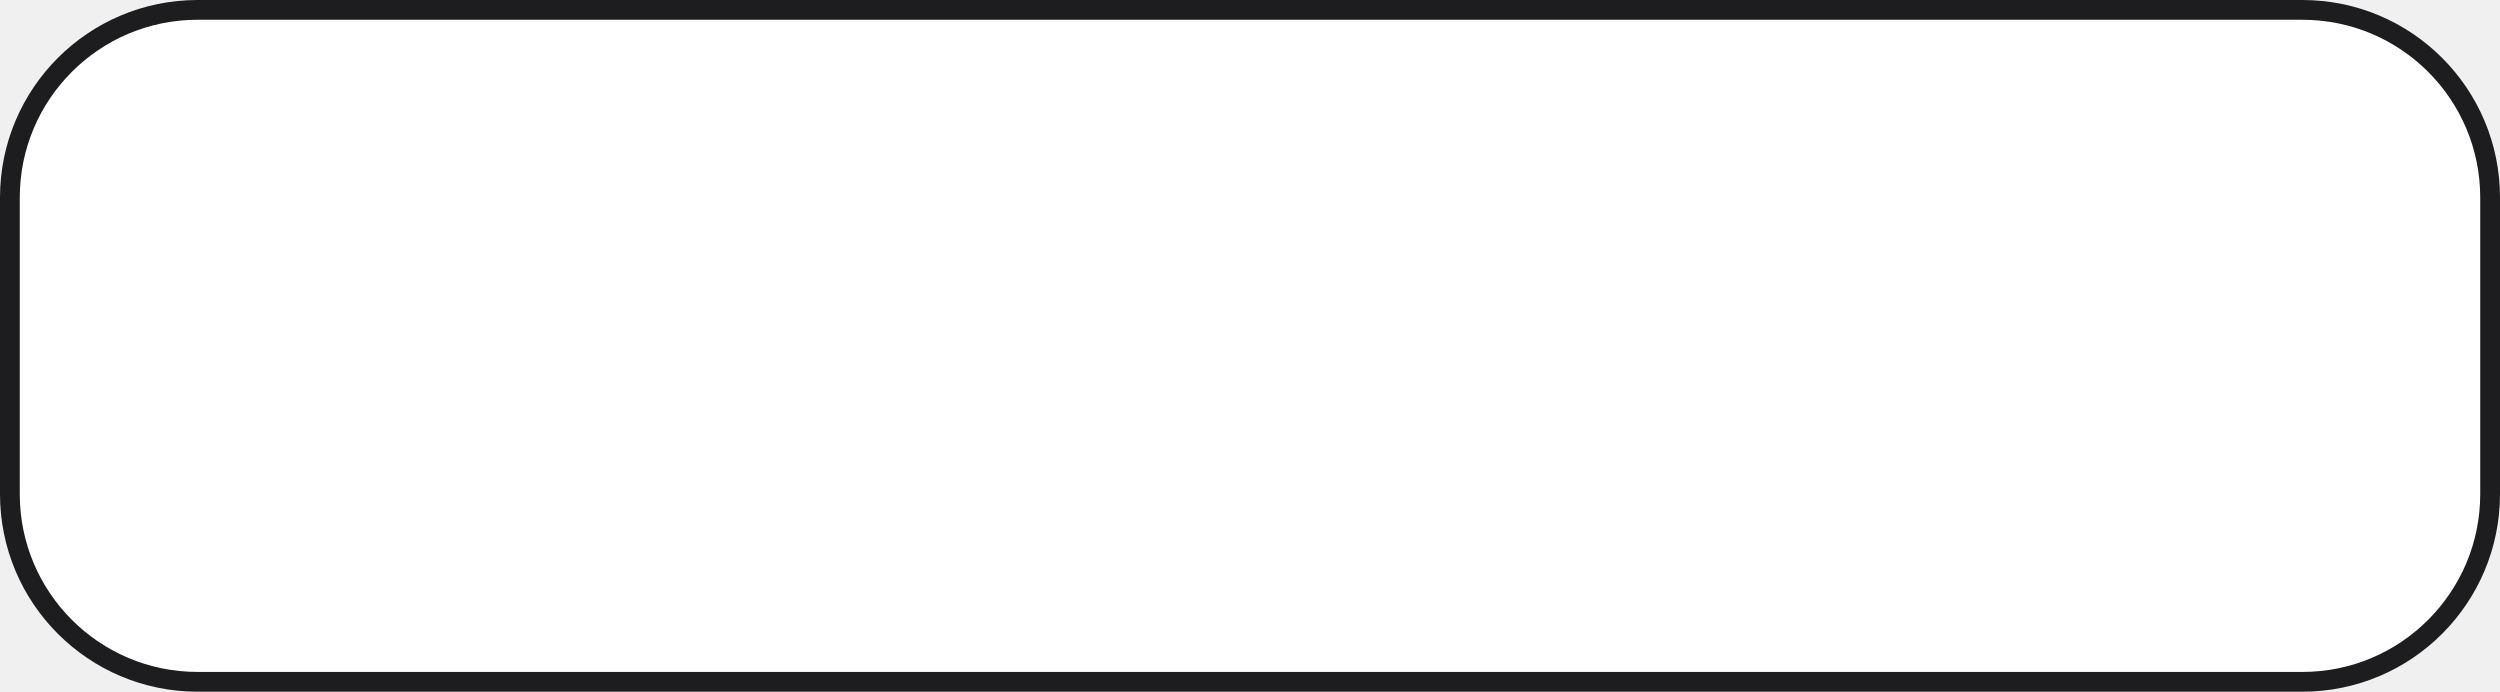
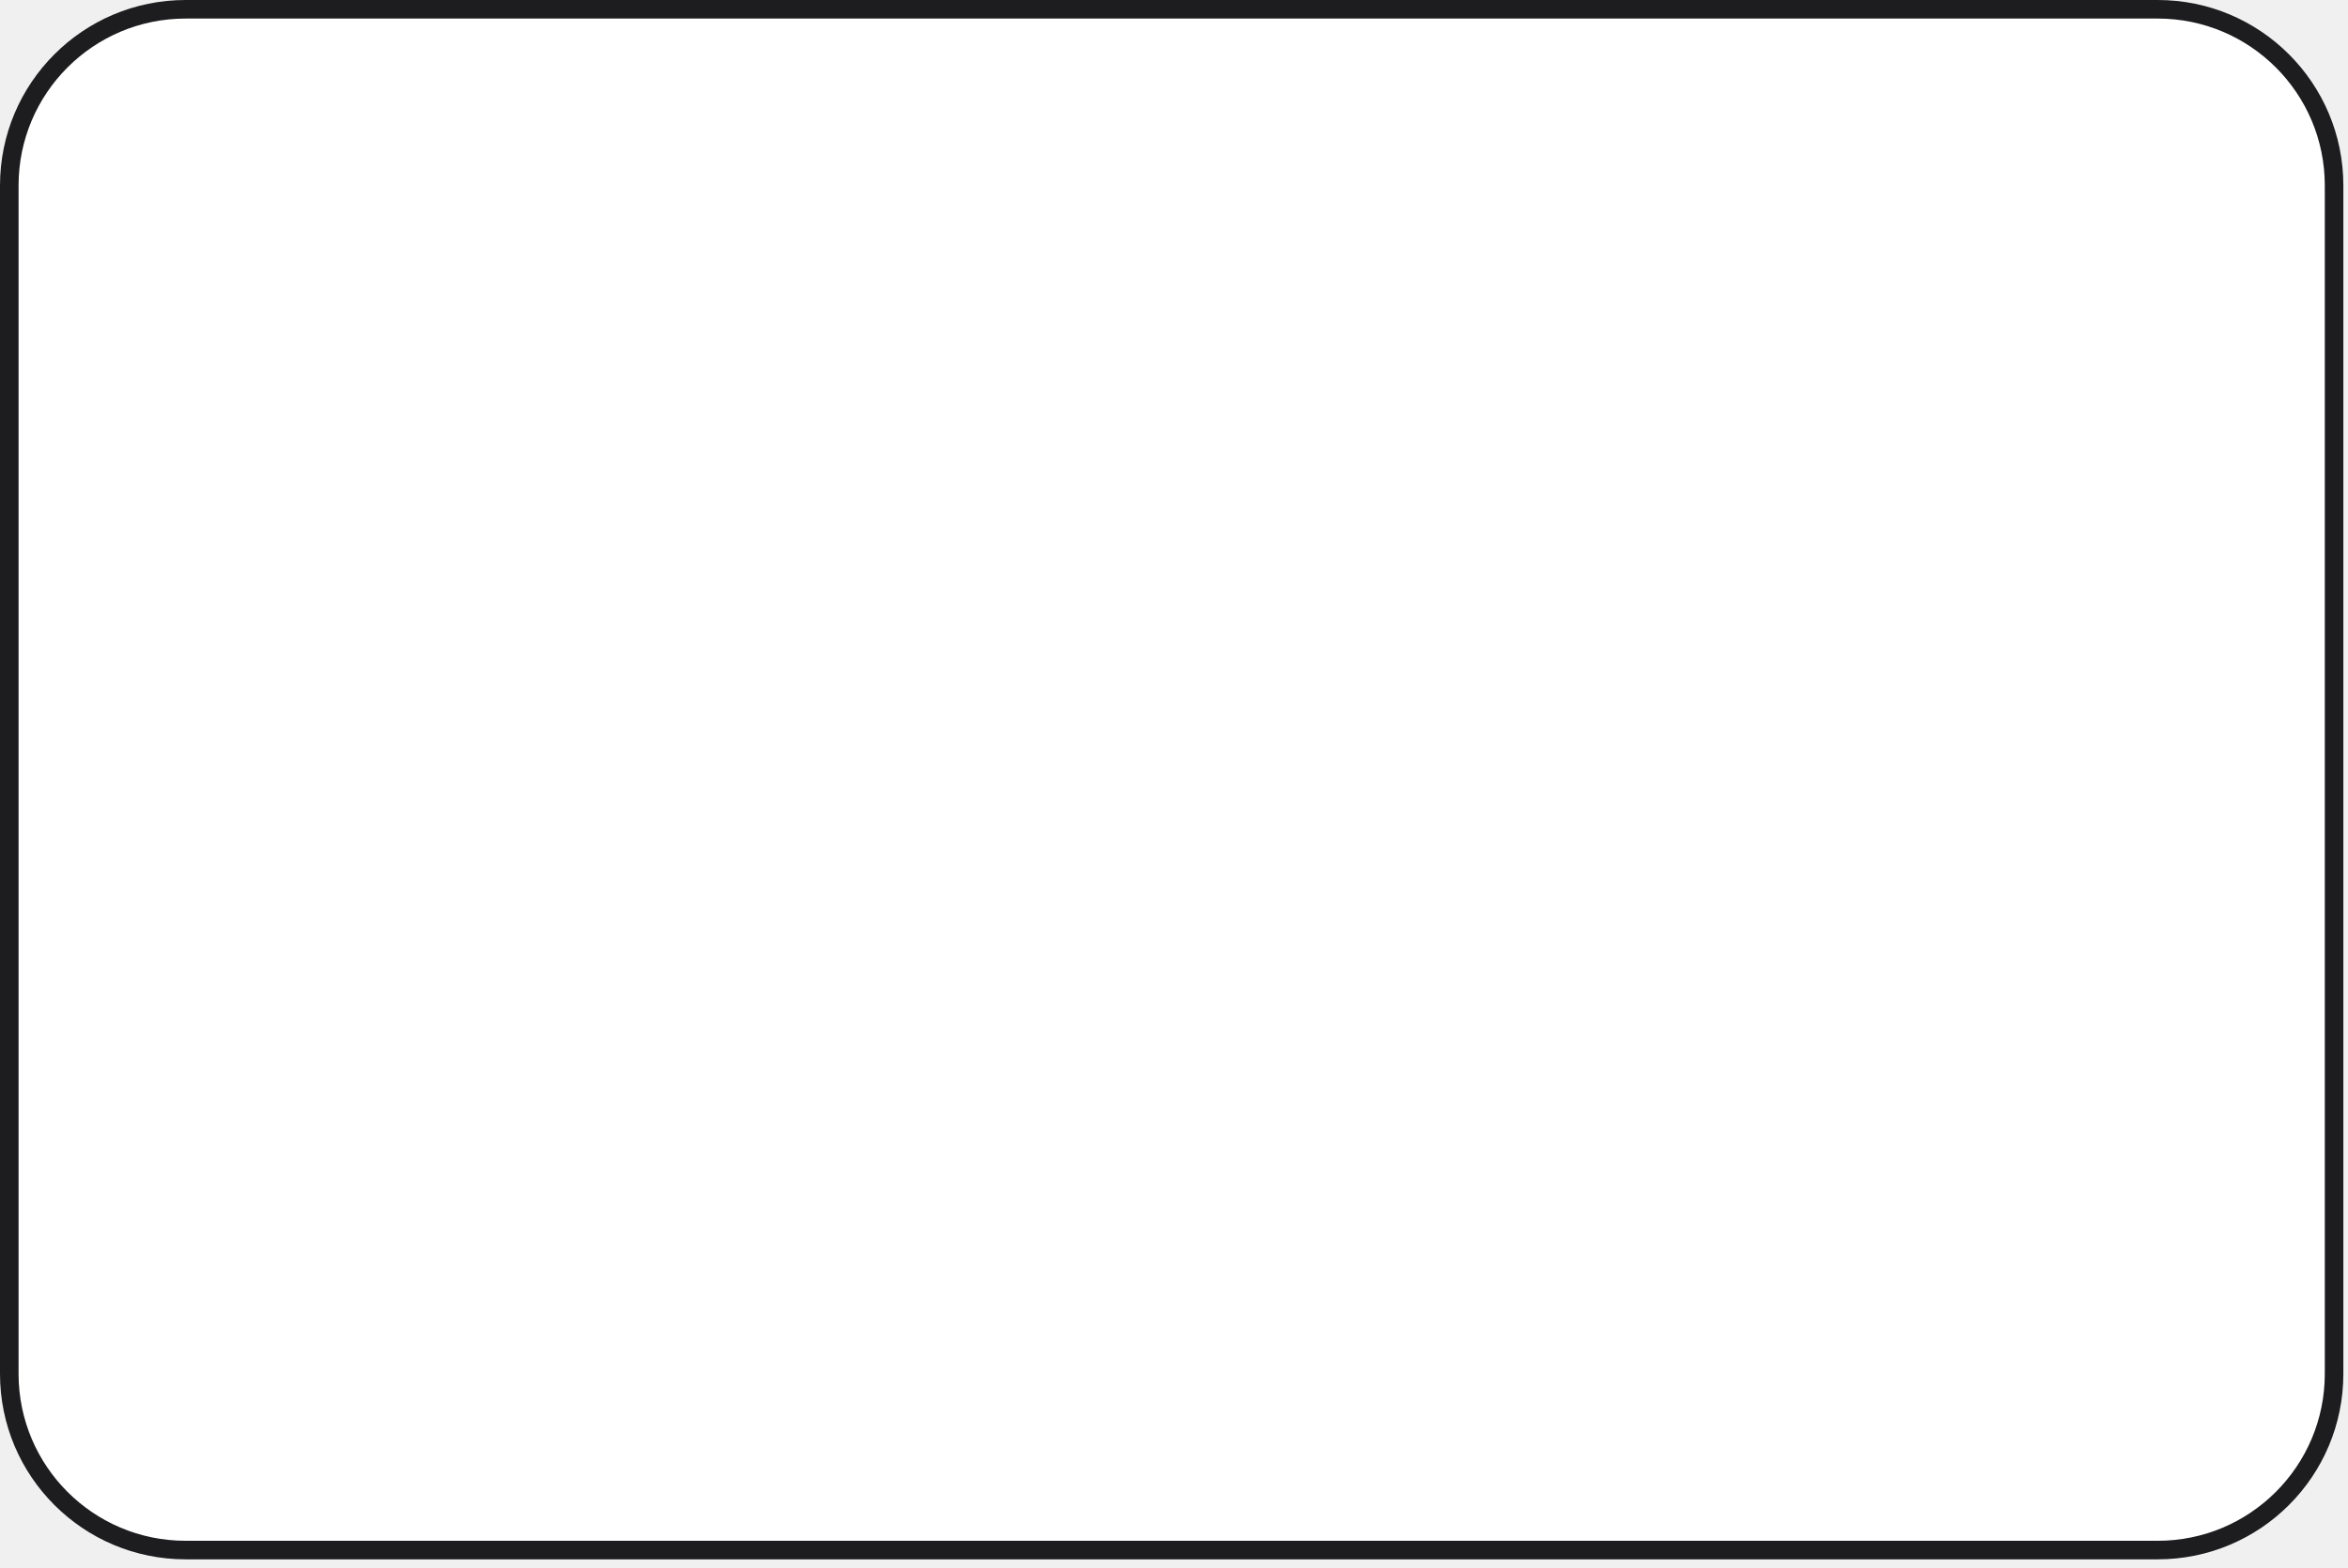
- <svg xmlns="http://www.w3.org/2000/svg" width="253" height="70" viewBox="0 0 253 70" fill="none">
-   <rect x="1" y="1" width="251" height="68" rx="19" fill="white" stroke="#1D1D1F" stroke-width="2" />
+ <svg xmlns="http://www.w3.org/2000/svg" width="253" height="169" viewBox="0 0 253 169" fill="none">
+   <rect x="1" y="1" width="250.5" height="166.07" rx="19" fill="white" stroke="#1D1D1F" stroke-width="2" />
</svg>
